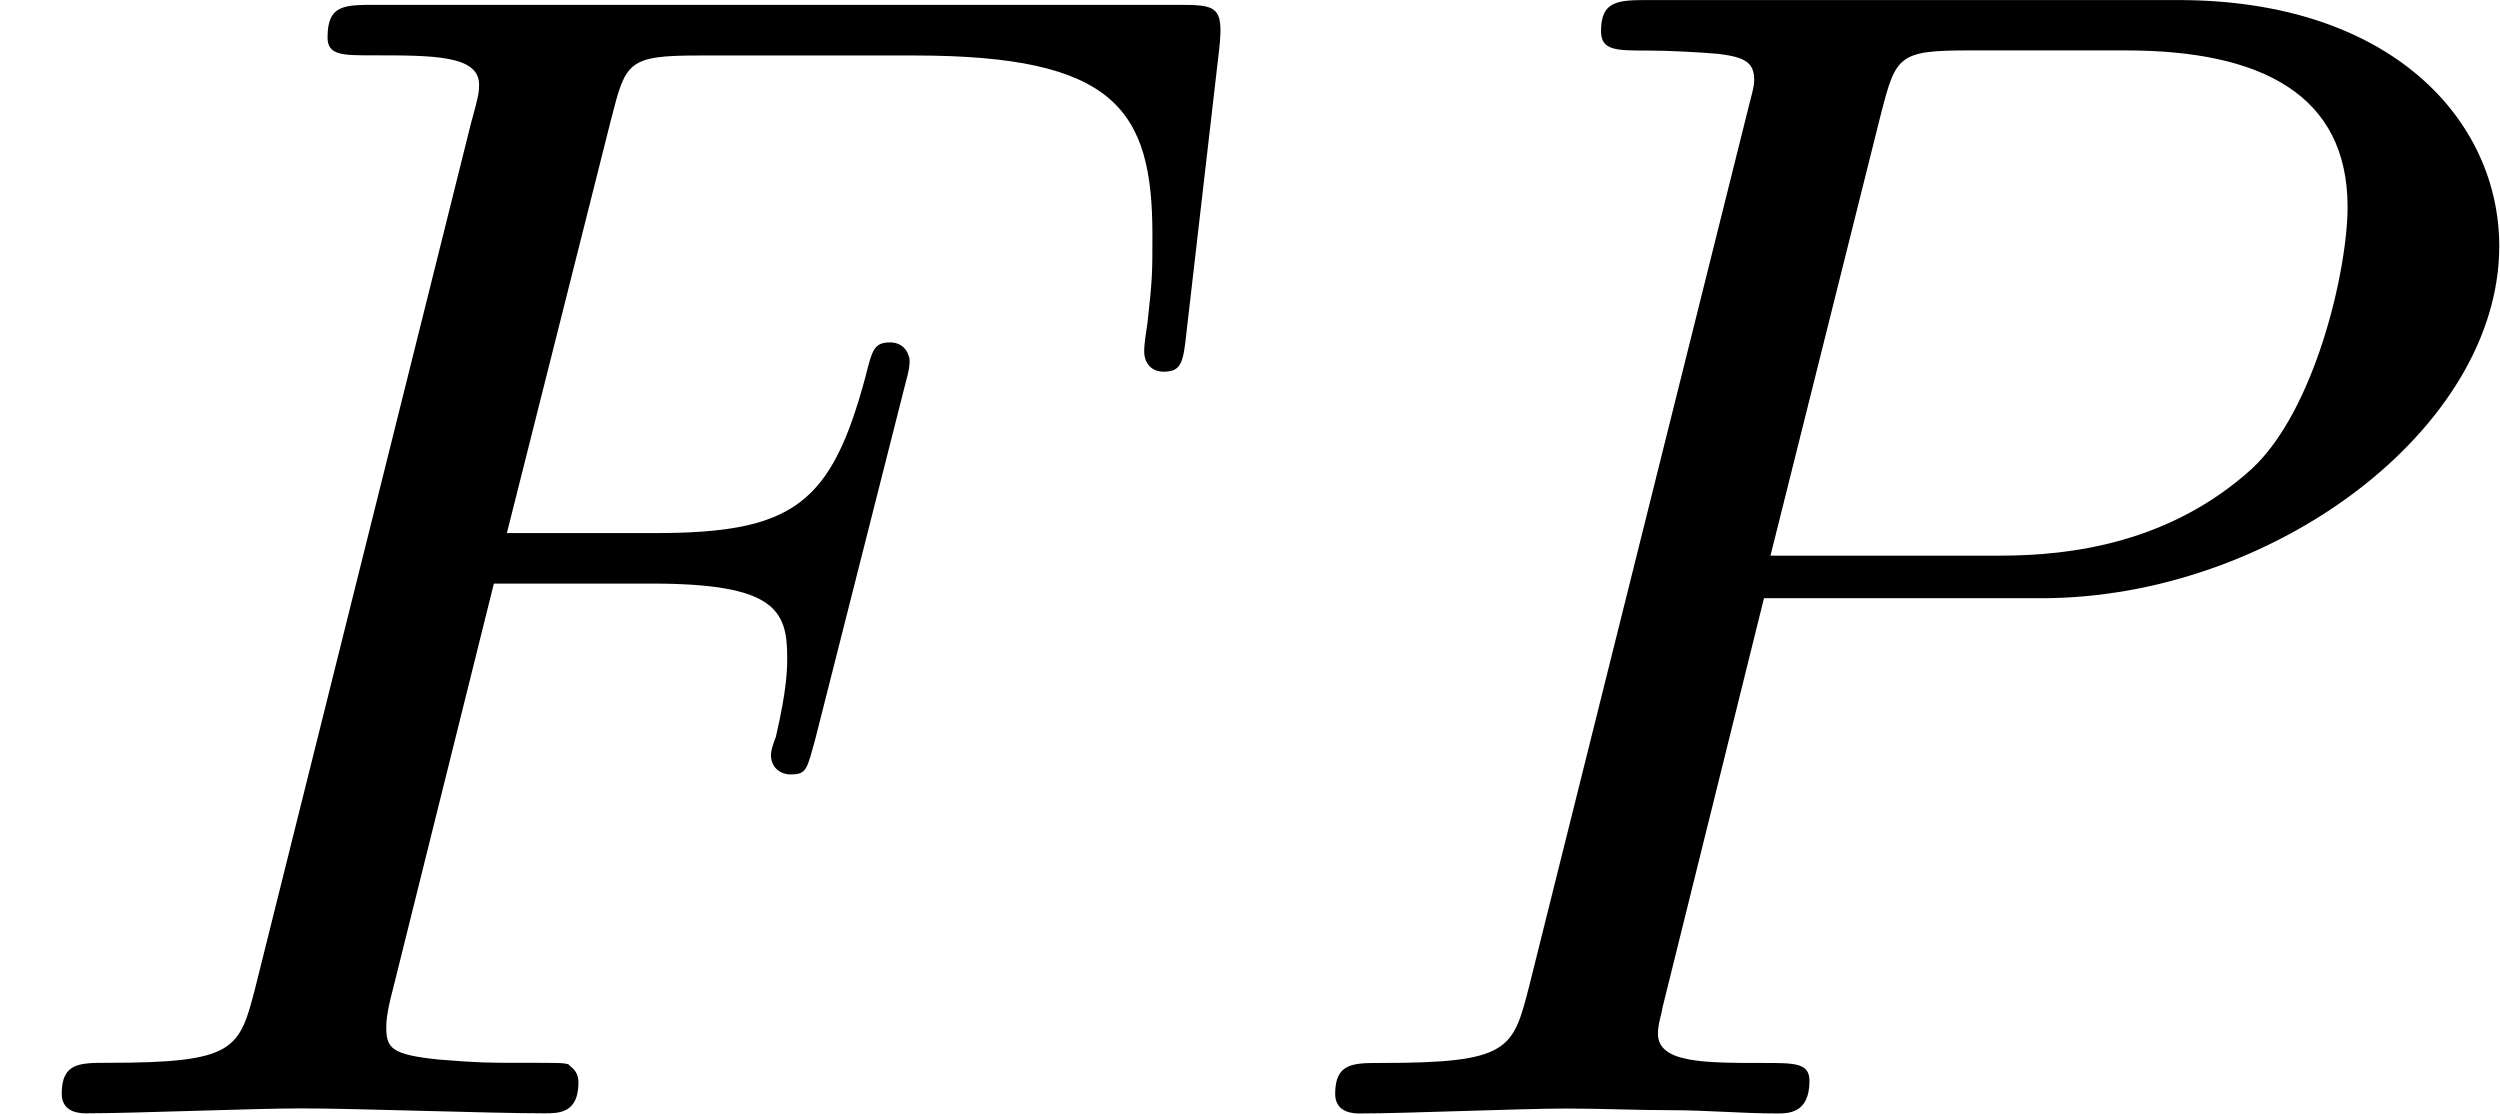
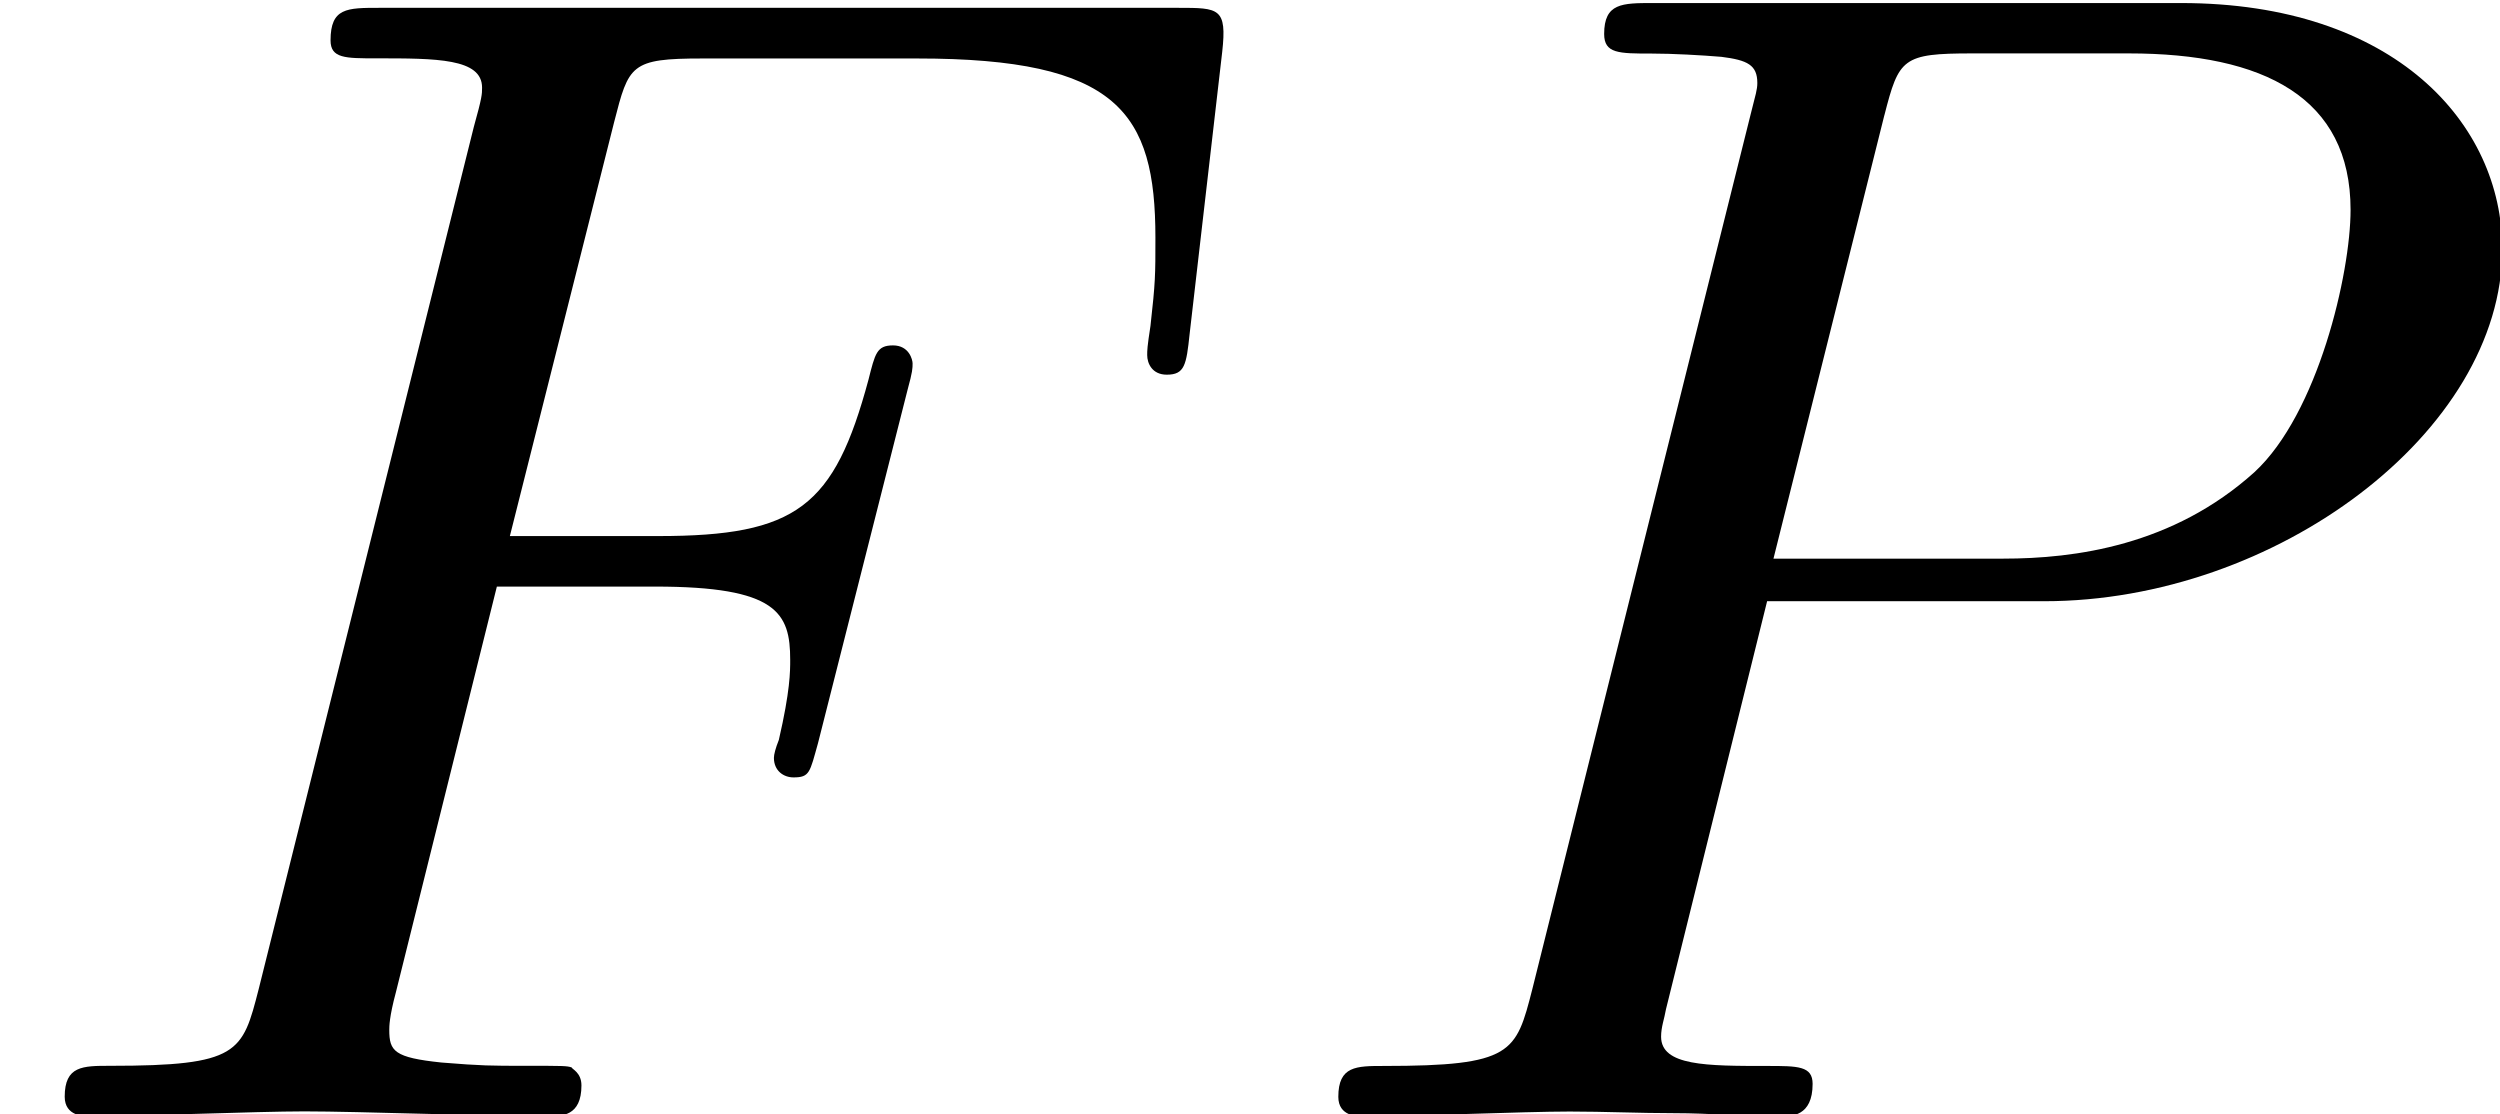
- <svg xmlns="http://www.w3.org/2000/svg" xmlns:xlink="http://www.w3.org/1999/xlink" height="9.349pt" version="1.1" viewBox="1872.02 1483.22 16.73 7.451" width="20.99pt">
+ <svg xmlns="http://www.w3.org/2000/svg" xmlns:xlink="http://www.w3.org/1999/xlink" width="20.99pt" height="9.349pt" version="1.1" viewBox="1872 1483.2 16.73 7.451">
  <defs>
-     <path d="m3.305 -3.545h1.058c0.818 0 0.905 0.175 0.905 0.491c0 0.076 0 0.207 -0.076 0.535c-0.022 0.055 -0.033 0.098 -0.033 0.12c0 0.087 0.065 0.131 0.131 0.131c0.109 0 0.109 -0.033 0.164 -0.229l0.6 -2.367c0.033 -0.12 0.033 -0.142 0.033 -0.175c0 -0.022 -0.022 -0.12 -0.131 -0.12s-0.12 0.055 -0.164 0.229c-0.229 0.851 -0.48 1.047 -1.407 1.047h-0.993l0.698 -2.771c0.098 -0.382 0.109 -0.425 0.589 -0.425h1.44c1.342 0 1.593 0.36 1.593 1.2c0 0.251 0 0.295 -0.033 0.589c-0.022 0.142 -0.022 0.164 -0.022 0.196c0 0.055 0.033 0.131 0.131 0.131c0.12 0 0.131 -0.065 0.153 -0.273l0.218 -1.887c0.033 -0.295 -0.022 -0.295 -0.295 -0.295h-5.345c-0.218 0 -0.327 0 -0.327 0.218c0 0.12 0.098 0.12 0.305 0.12c0.404 0 0.709 0 0.709 0.196c0 0.044 0 0.065 -0.055 0.262l-1.44 5.771c-0.109 0.425 -0.131 0.513 -0.993 0.513c-0.185 0 -0.305 0 -0.305 0.207c0 0.131 0.131 0.131 0.164 0.131c0.316 0 1.124 -0.033 1.44 -0.033c0.36 0 1.265 0.033 1.625 0.033c0.098 0 0.229 0 0.229 -0.207c0 -0.087 -0.065 -0.109 -0.065 -0.12c-0.033 -0.011 -0.055 -0.011 -0.305 -0.011c-0.24 0 -0.295 0 -0.567 -0.022c-0.316 -0.033 -0.349 -0.076 -0.349 -0.218c0 -0.022 0 -0.087 0.044 -0.251l0.676 -2.716z" id="g0-70" />
-     <path d="m3.305 -3.447h1.855c1.549 0 3.065 -1.135 3.065 -2.356c0 -0.84 -0.72 -1.647 -2.149 -1.647h-3.535c-0.207 0 -0.327 0 -0.327 0.207c0 0.131 0.098 0.131 0.316 0.131c0.142 0 0.338 0.011 0.469 0.022c0.175 0.022 0.24 0.055 0.24 0.175c0 0.044 -0.011 0.076 -0.044 0.207l-1.462 5.858c-0.109 0.425 -0.131 0.513 -0.993 0.513c-0.185 0 -0.305 0 -0.305 0.207c0 0.131 0.131 0.131 0.164 0.131c0.305 0 1.08 -0.033 1.385 -0.033c0.229 0 0.469 0.011 0.698 0.011c0.24 0 0.48 0.022 0.709 0.022c0.076 0 0.218 0 0.218 -0.218c0 -0.12 -0.098 -0.12 -0.305 -0.12c-0.404 0 -0.709 0 -0.709 -0.196c0 -0.065 0.022 -0.12 0.033 -0.185l0.676 -2.727zm0.785 -3.251c0.098 -0.382 0.12 -0.415 0.589 -0.415h1.047c0.905 0 1.484 0.295 1.484 1.047c0 0.425 -0.218 1.364 -0.644 1.756c-0.545 0.491 -1.2 0.578 -1.68 0.578h-1.538l0.742 -2.967z" id="g0-80" />
+     <path id="b" d="m3.305-3.545h1.058c0.818 0 0.905 0.175 0.905 0.491 0 0.076 0 0.207-0.076 0.535-0.022 0.055-0.033 0.098-0.033 0.12 0 0.087 0.065 0.131 0.131 0.131 0.109 0 0.109-0.033 0.164-0.229l0.6-2.367c0.033-0.12 0.033-0.142 0.033-0.175 0-0.022-0.022-0.12-0.131-0.12s-0.12 0.055-0.164 0.229c-0.229 0.851-0.48 1.047-1.407 1.047h-0.993l0.698-2.771c0.098-0.382 0.109-0.425 0.589-0.425h1.44c1.342 0 1.593 0.36 1.593 1.2 0 0.251 0 0.295-0.033 0.589-0.022 0.142-0.022 0.164-0.022 0.196 0 0.055 0.033 0.131 0.131 0.131 0.12 0 0.131-0.065 0.153-0.273l0.218-1.887c0.033-0.295-0.022-0.295-0.295-0.295h-5.345c-0.218 0-0.327 0-0.327 0.218 0 0.12 0.098 0.12 0.305 0.12 0.404 0 0.709 0 0.709 0.196 0 0.044 0 0.065-0.055 0.262l-1.44 5.771c-0.109 0.425-0.131 0.513-0.993 0.513-0.185 0-0.305 0-0.305 0.207 0 0.131 0.131 0.131 0.164 0.131 0.316 0 1.124-0.033 1.44-0.033 0.36 0 1.265 0.033 1.625 0.033 0.098 0 0.229 0 0.229-0.207 0-0.087-0.065-0.109-0.065-0.12-0.033-0.011-0.055-0.011-0.305-0.011-0.24 0-0.295 0-0.567-0.022-0.316-0.033-0.349-0.076-0.349-0.218 0-0.022 0-0.087 0.044-0.251l0.676-2.716z" />
+     <path id="a" d="m3.305-3.447h1.855c1.549 0 3.065-1.135 3.065-2.356 0-0.84-0.72-1.647-2.149-1.647h-3.534c-0.207 0-0.327 0-0.327 0.207 0 0.131 0.098 0.131 0.316 0.131 0.142 0 0.338 0.011 0.469 0.022 0.175 0.022 0.24 0.055 0.24 0.175 0 0.044-0.011 0.076-0.044 0.207l-1.462 5.858c-0.109 0.425-0.131 0.513-0.993 0.513-0.185 0-0.305 0-0.305 0.207 0 0.131 0.131 0.131 0.164 0.131 0.305 0 1.08-0.033 1.385-0.033 0.229 0 0.469 0.011 0.698 0.011 0.24 0 0.48 0.022 0.709 0.022 0.076 0 0.218 0 0.218-0.218 0-0.12-0.098-0.12-0.305-0.12-0.404 0-0.709 0-0.709-0.196 0-0.065 0.022-0.12 0.033-0.185l0.676-2.727zm0.785-3.251c0.098-0.382 0.12-0.415 0.589-0.415h1.047c0.905 0 1.484 0.295 1.484 1.047 0 0.425-0.218 1.364-0.644 1.756-0.545 0.491-1.2 0.578-1.68 0.578h-1.538l0.742-2.967z" />
  </defs>
-   <g id="page1">
-     <use x="1872.02" xlink:href="#g0-70" y="1490.67" />
-     <use x="1880.52" xlink:href="#g0-80" y="1490.67" />
-   </g>
+   <use x="1872.02" y="1490.67" xlink:href="#b" />
+   <use x="1880.52" y="1490.67" xlink:href="#a" />
</svg>
